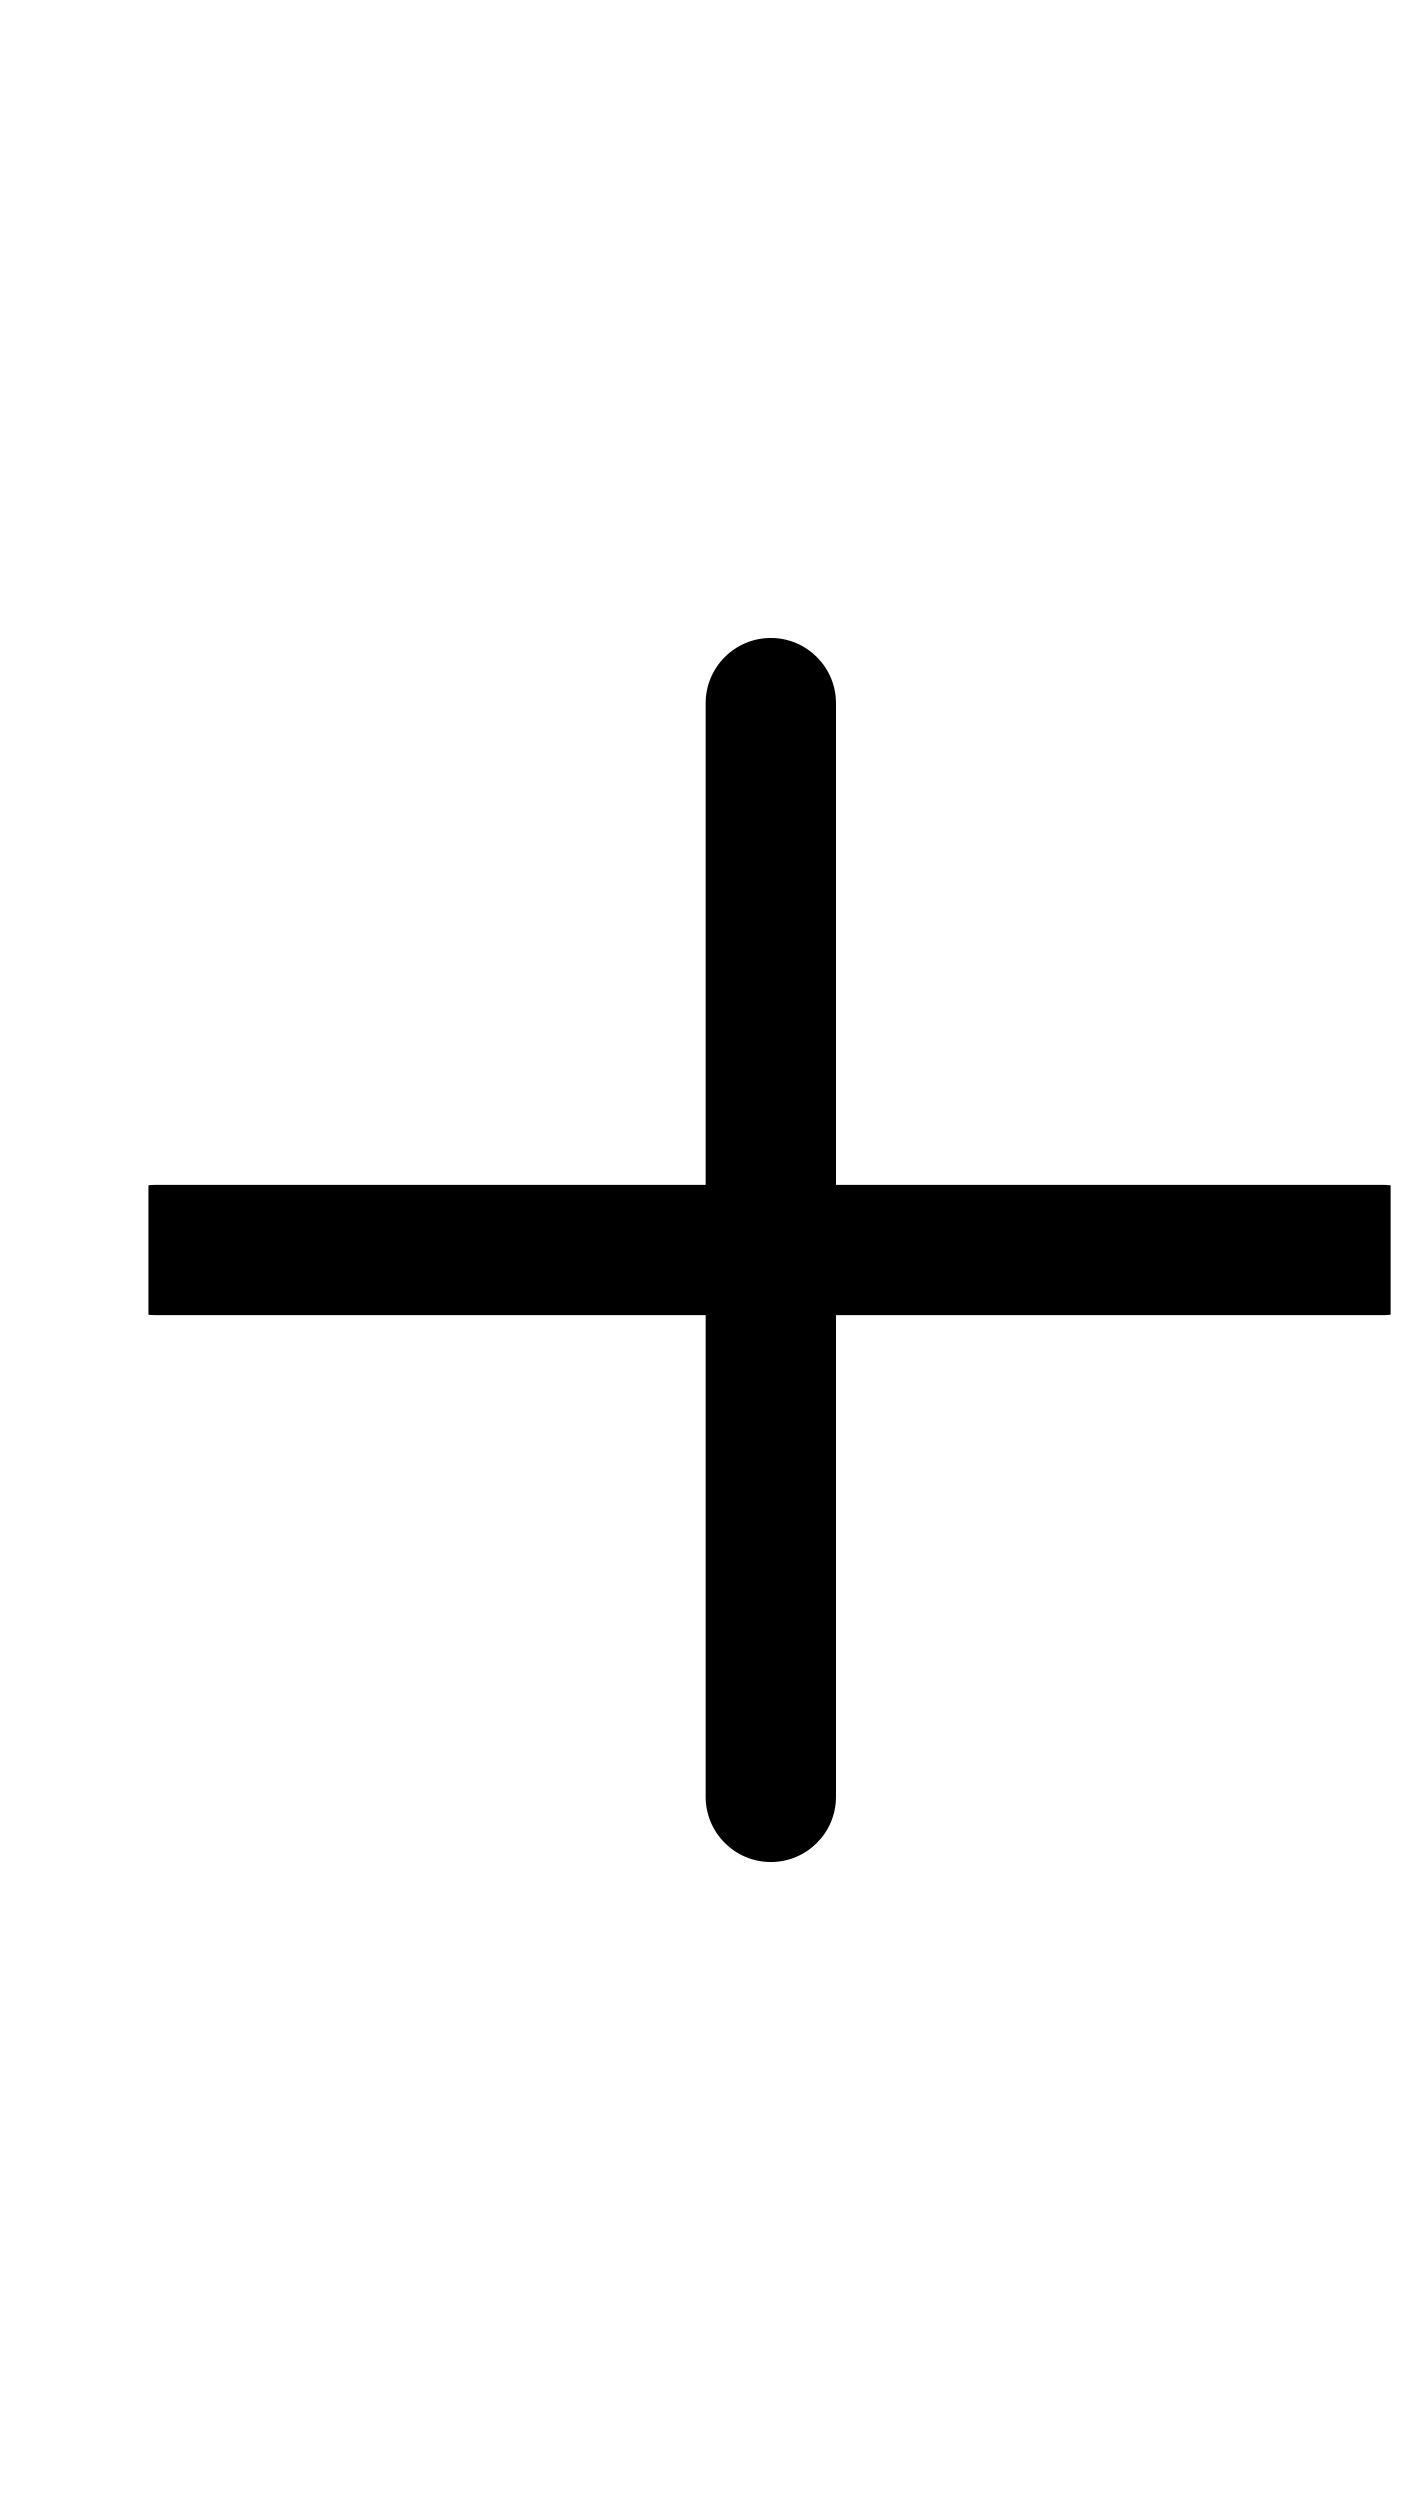
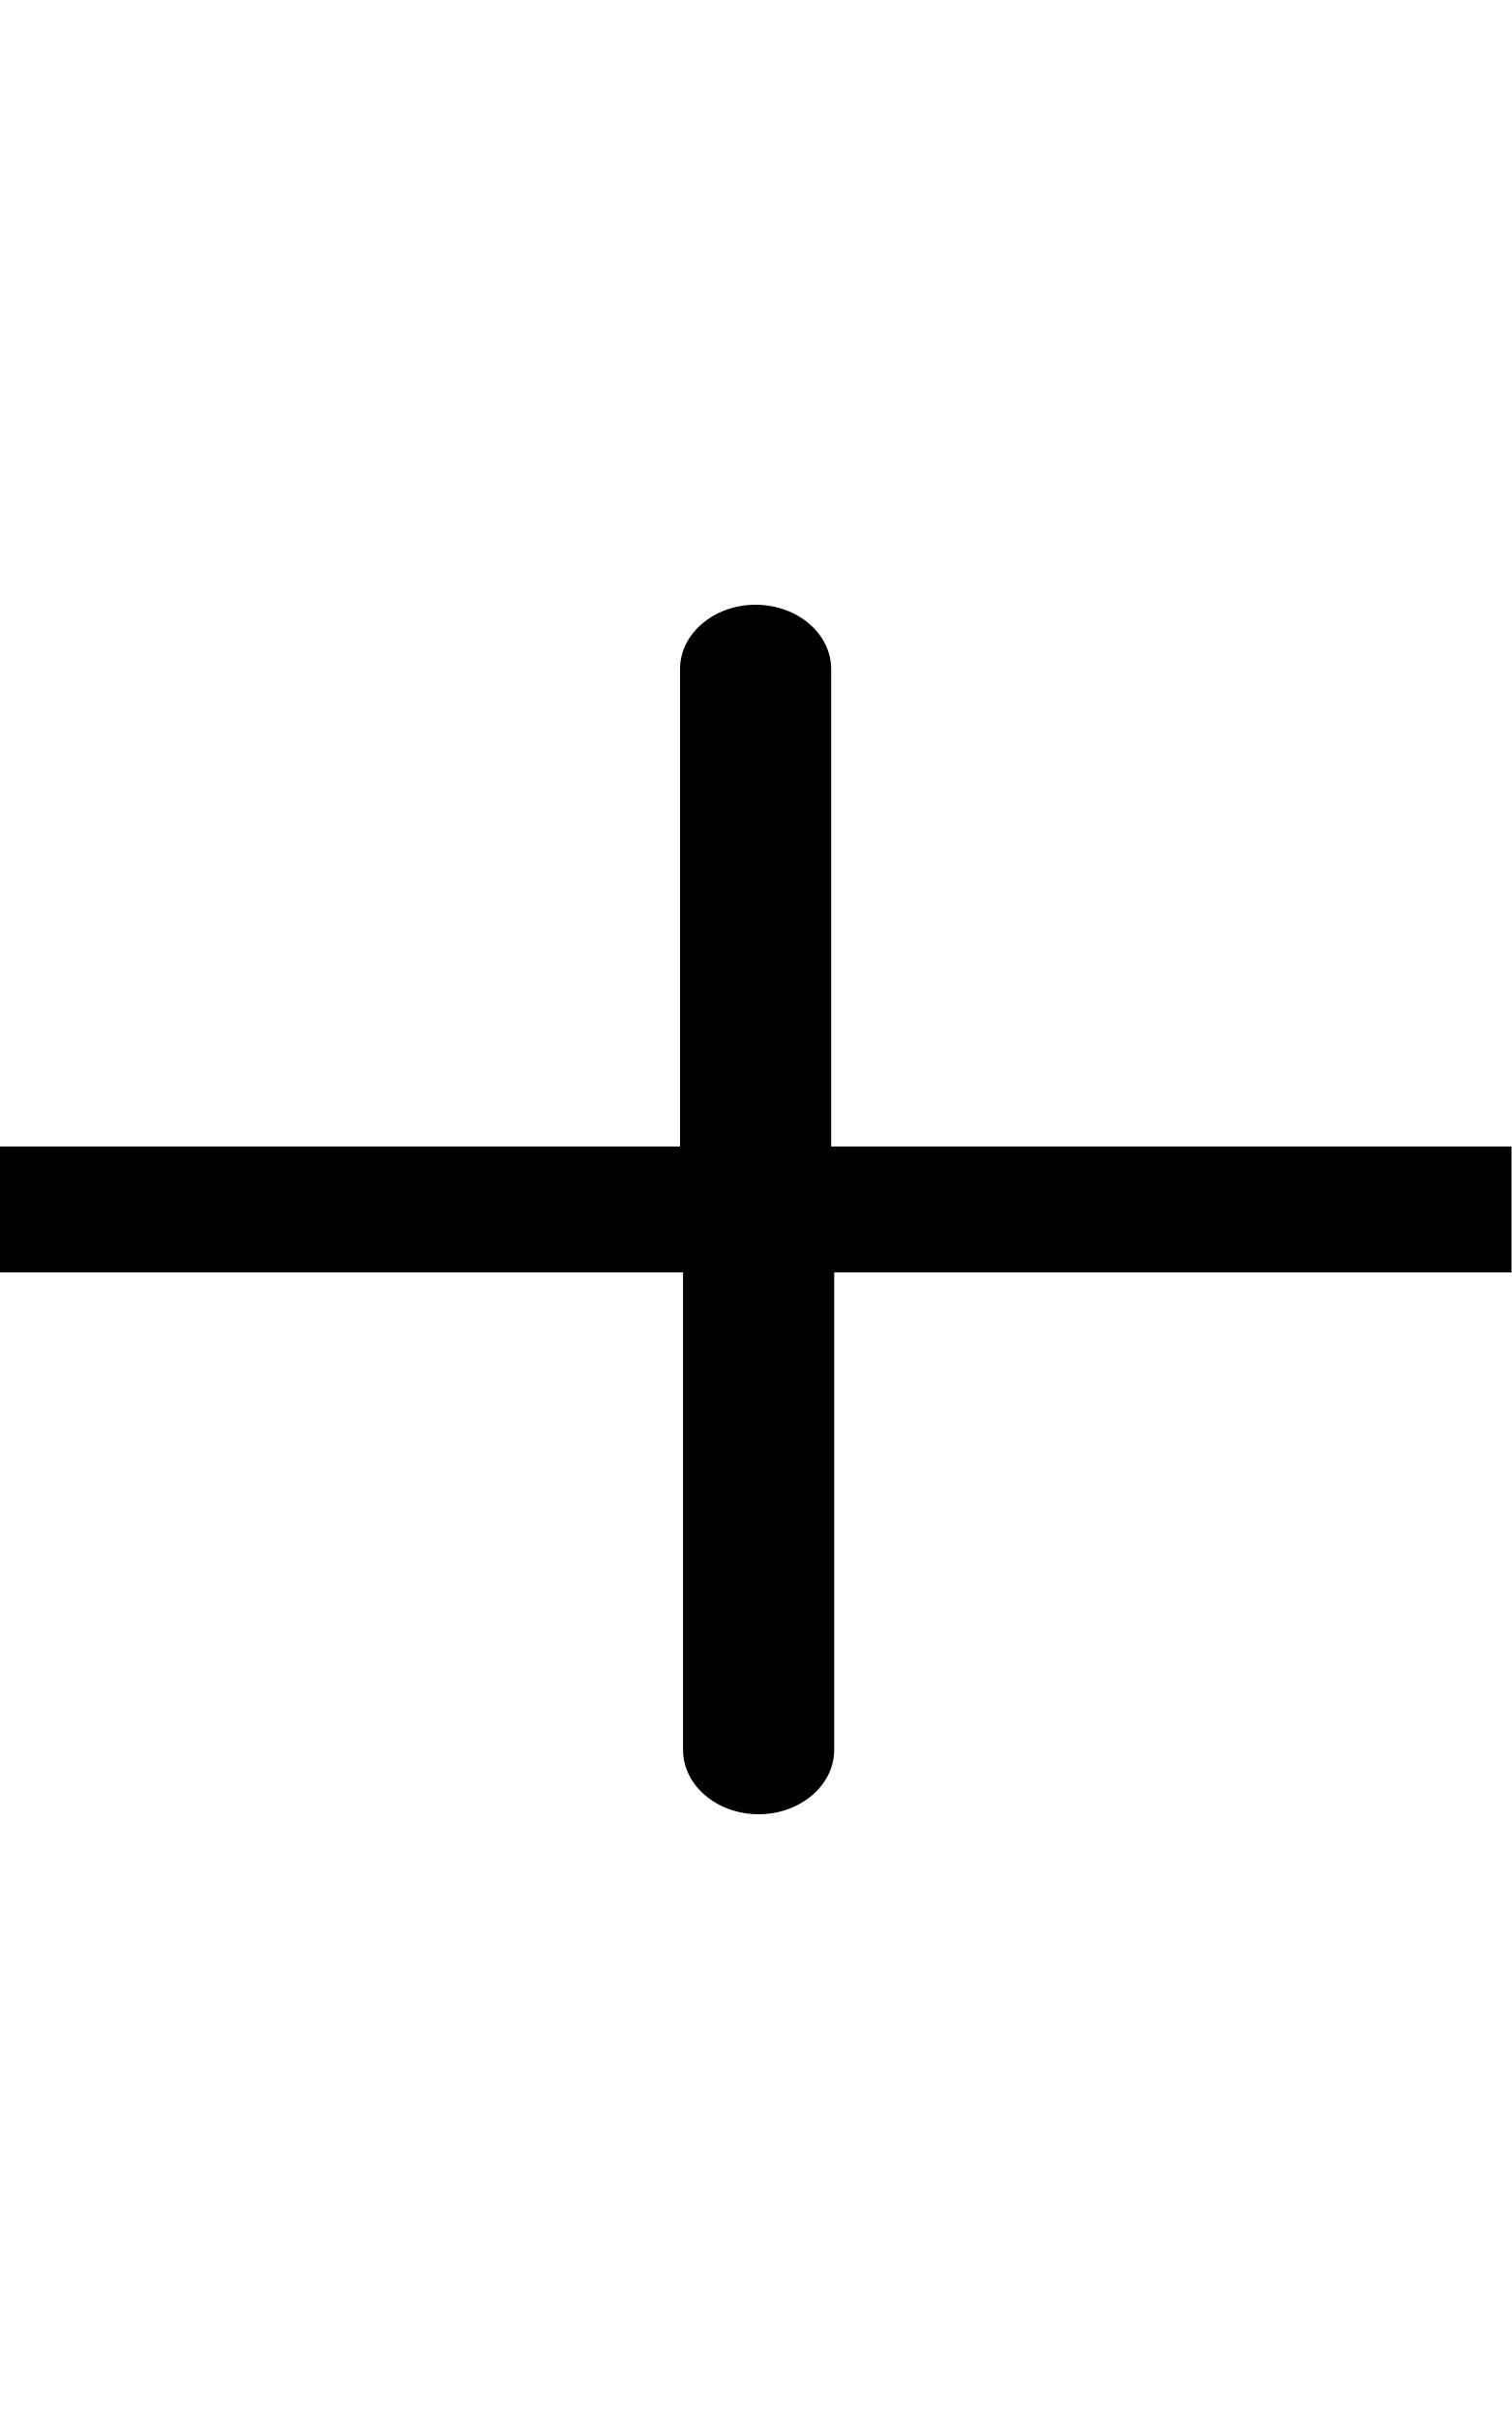
- <svg xmlns="http://www.w3.org/2000/svg" width="100%" height="100%" viewBox="0 0 9 16" version="1.1" xml:space="preserve" style="fill-rule:evenodd;clip-rule:evenodd;stroke-linejoin:round;stroke-miterlimit:2;">
-   <g transform="matrix(1,0,0,1,-8,0)">
-     <g id="_0" transform="matrix(0.496875,0,0,1,8.95,0)">
-       <rect x="0" y="0" width="16" height="16" style="fill:none;" />
-       <clipPath id="_clip1">
-         <rect x="0" y="0" width="16" height="16" />
-       </clipPath>
-       <g clip-path="url(#_clip1)">
-         <g id="_00" transform="matrix(2.01258,0,0,-1,-8.08404,16)">
-           <path d="M7.583,4.5L7.583,8C7.583,8.23 7.77,8.417 8,8.417C8.23,8.417 8.417,8.23 8.417,8L8.417,4.5C8.417,4.27 8.23,4.083 8,4.083C7.77,4.083 7.583,4.27 7.583,4.5Z" />
-         </g>
-         <g id="base" transform="matrix(2.01258,0,0,1,-8.05085,0)">
-           <g id="consonant" transform="matrix(6.12323e-17,-1,-1,-6.12323e-17,16,16)">
-             <path d="M7.583,4.1L7.583,8C7.583,8.23 7.77,8.417 8,8.417C8.23,8.417 8.417,8.23 8.417,8L8.417,4.1C8.417,3.87 8.23,3.683 8,3.683C7.77,3.683 7.583,3.87 7.583,4.1Z" />
-           </g>
-           <g id="consonant1" transform="matrix(6.12323e-17,-1,-1,-6.12323e-17,12.467,16)">
-             <path d="M7.583,4.5L7.583,8.417C7.583,8.647 7.77,8.833 8,8.833C8.23,8.833 8.417,8.647 8.417,8.417L8.417,4.5C8.417,4.27 8.23,4.083 8,4.083C7.77,4.083 7.583,4.27 7.583,4.5Z" />
-           </g>
-         </g>
-         <g id="_01" transform="matrix(2.01258,0,0,1,-8.08404,0)">
-           <path d="M7.583,4.5L7.583,8C7.583,8.23 7.77,8.417 8,8.417C8.23,8.417 8.417,8.23 8.417,8L8.417,4.5C8.417,4.27 8.23,4.083 8,4.083C7.77,4.083 7.583,4.27 7.583,4.5Z" />
-         </g>
-       </g>
-     </g>
+ <svg xmlns="http://www.w3.org/2000/svg" width="100%" height="100%" viewBox="0 0 10 16" version="1.1" xml:space="preserve" style="fill-rule:evenodd;clip-rule:evenodd;stroke-linejoin:round;stroke-miterlimit:2;">
+   <rect id="_0" x="0" y="0" width="10" height="16" style="fill:none;" />
+   <clipPath id="_clip1">
+     <rect x="0" y="0" width="10" height="16" />
+   </clipPath>
+   <g clip-path="url(#_clip1)">
+     <rect id="number" x="-0.003" y="7.583" width="10.003" height="0.833" />
+     <path id="_00" d="M4.519,11.574l-0,-3.574l1,-0l-0,3.574c-0,0.235 -0.225,0.426 -0.5,0.426c-0.276,-0 -0.5,-0.191 -0.5,-0.426Z" />
+     <path id="_01" d="M4.499,4.426l-0,3.574l1,0l-0,-3.574c-0,-0.235 -0.224,-0.426 -0.5,-0.426c-0.276,0 -0.5,0.191 -0.5,0.426Z" />
  </g>
</svg>
